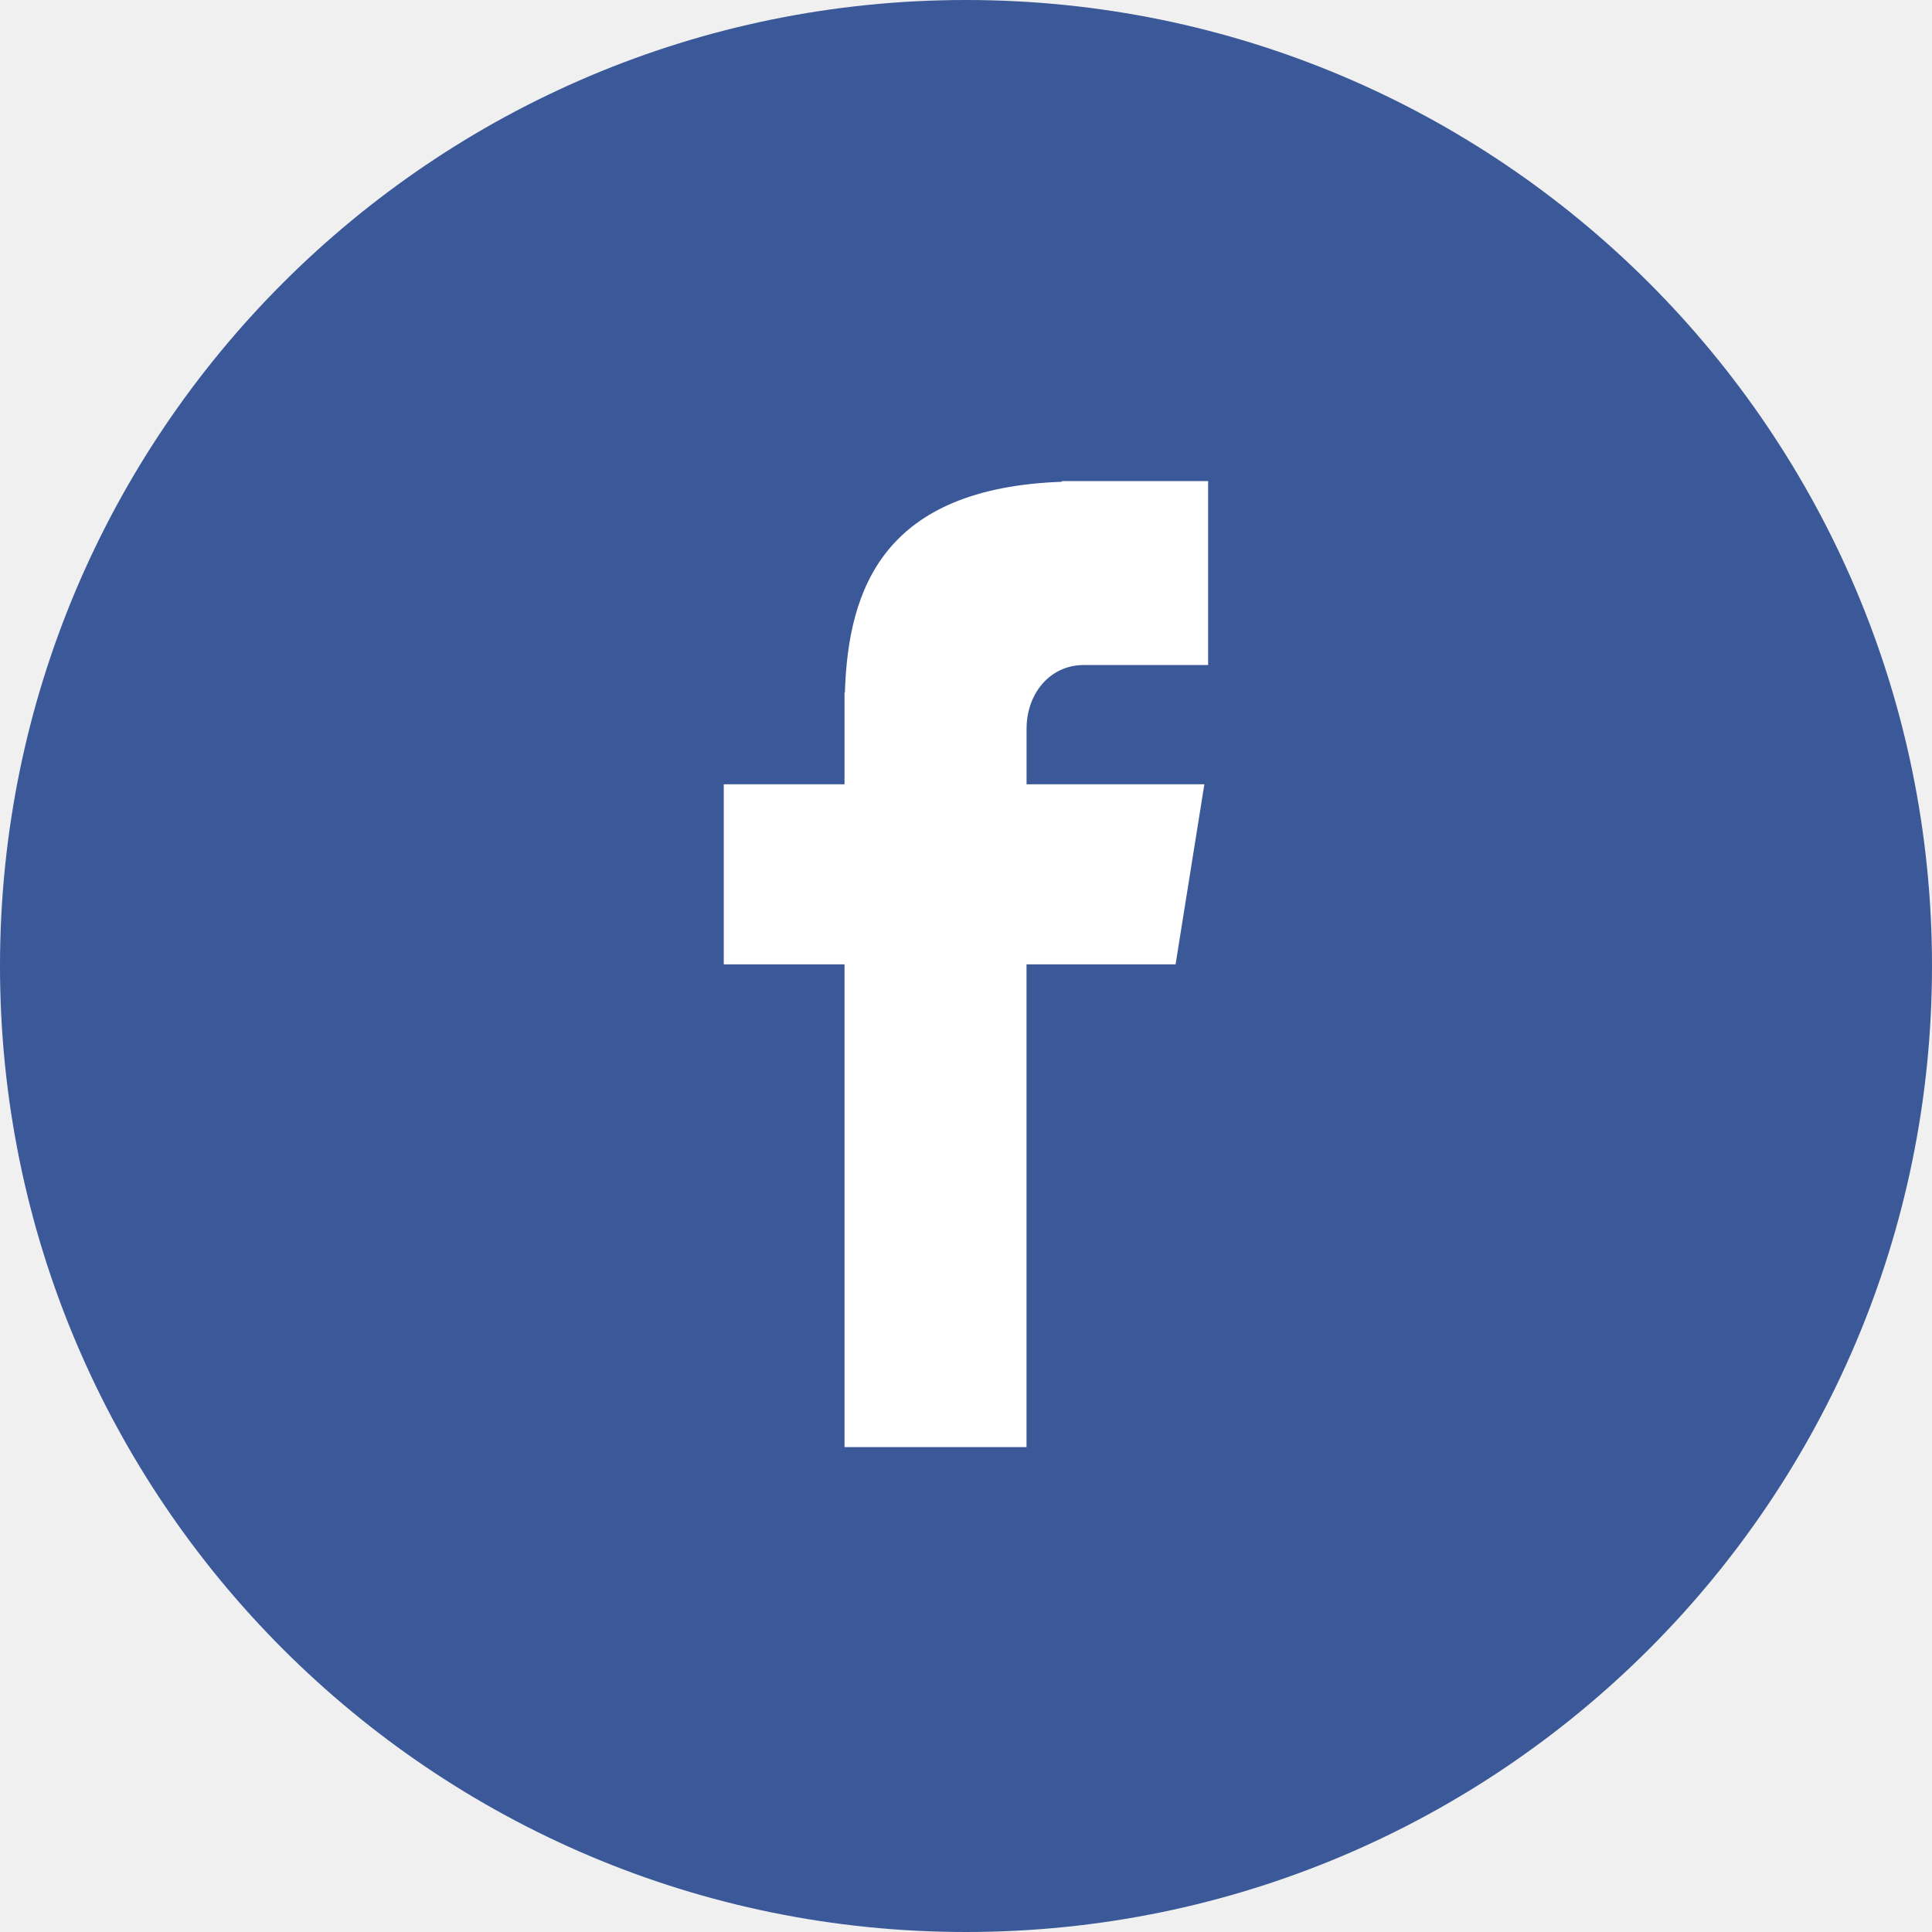
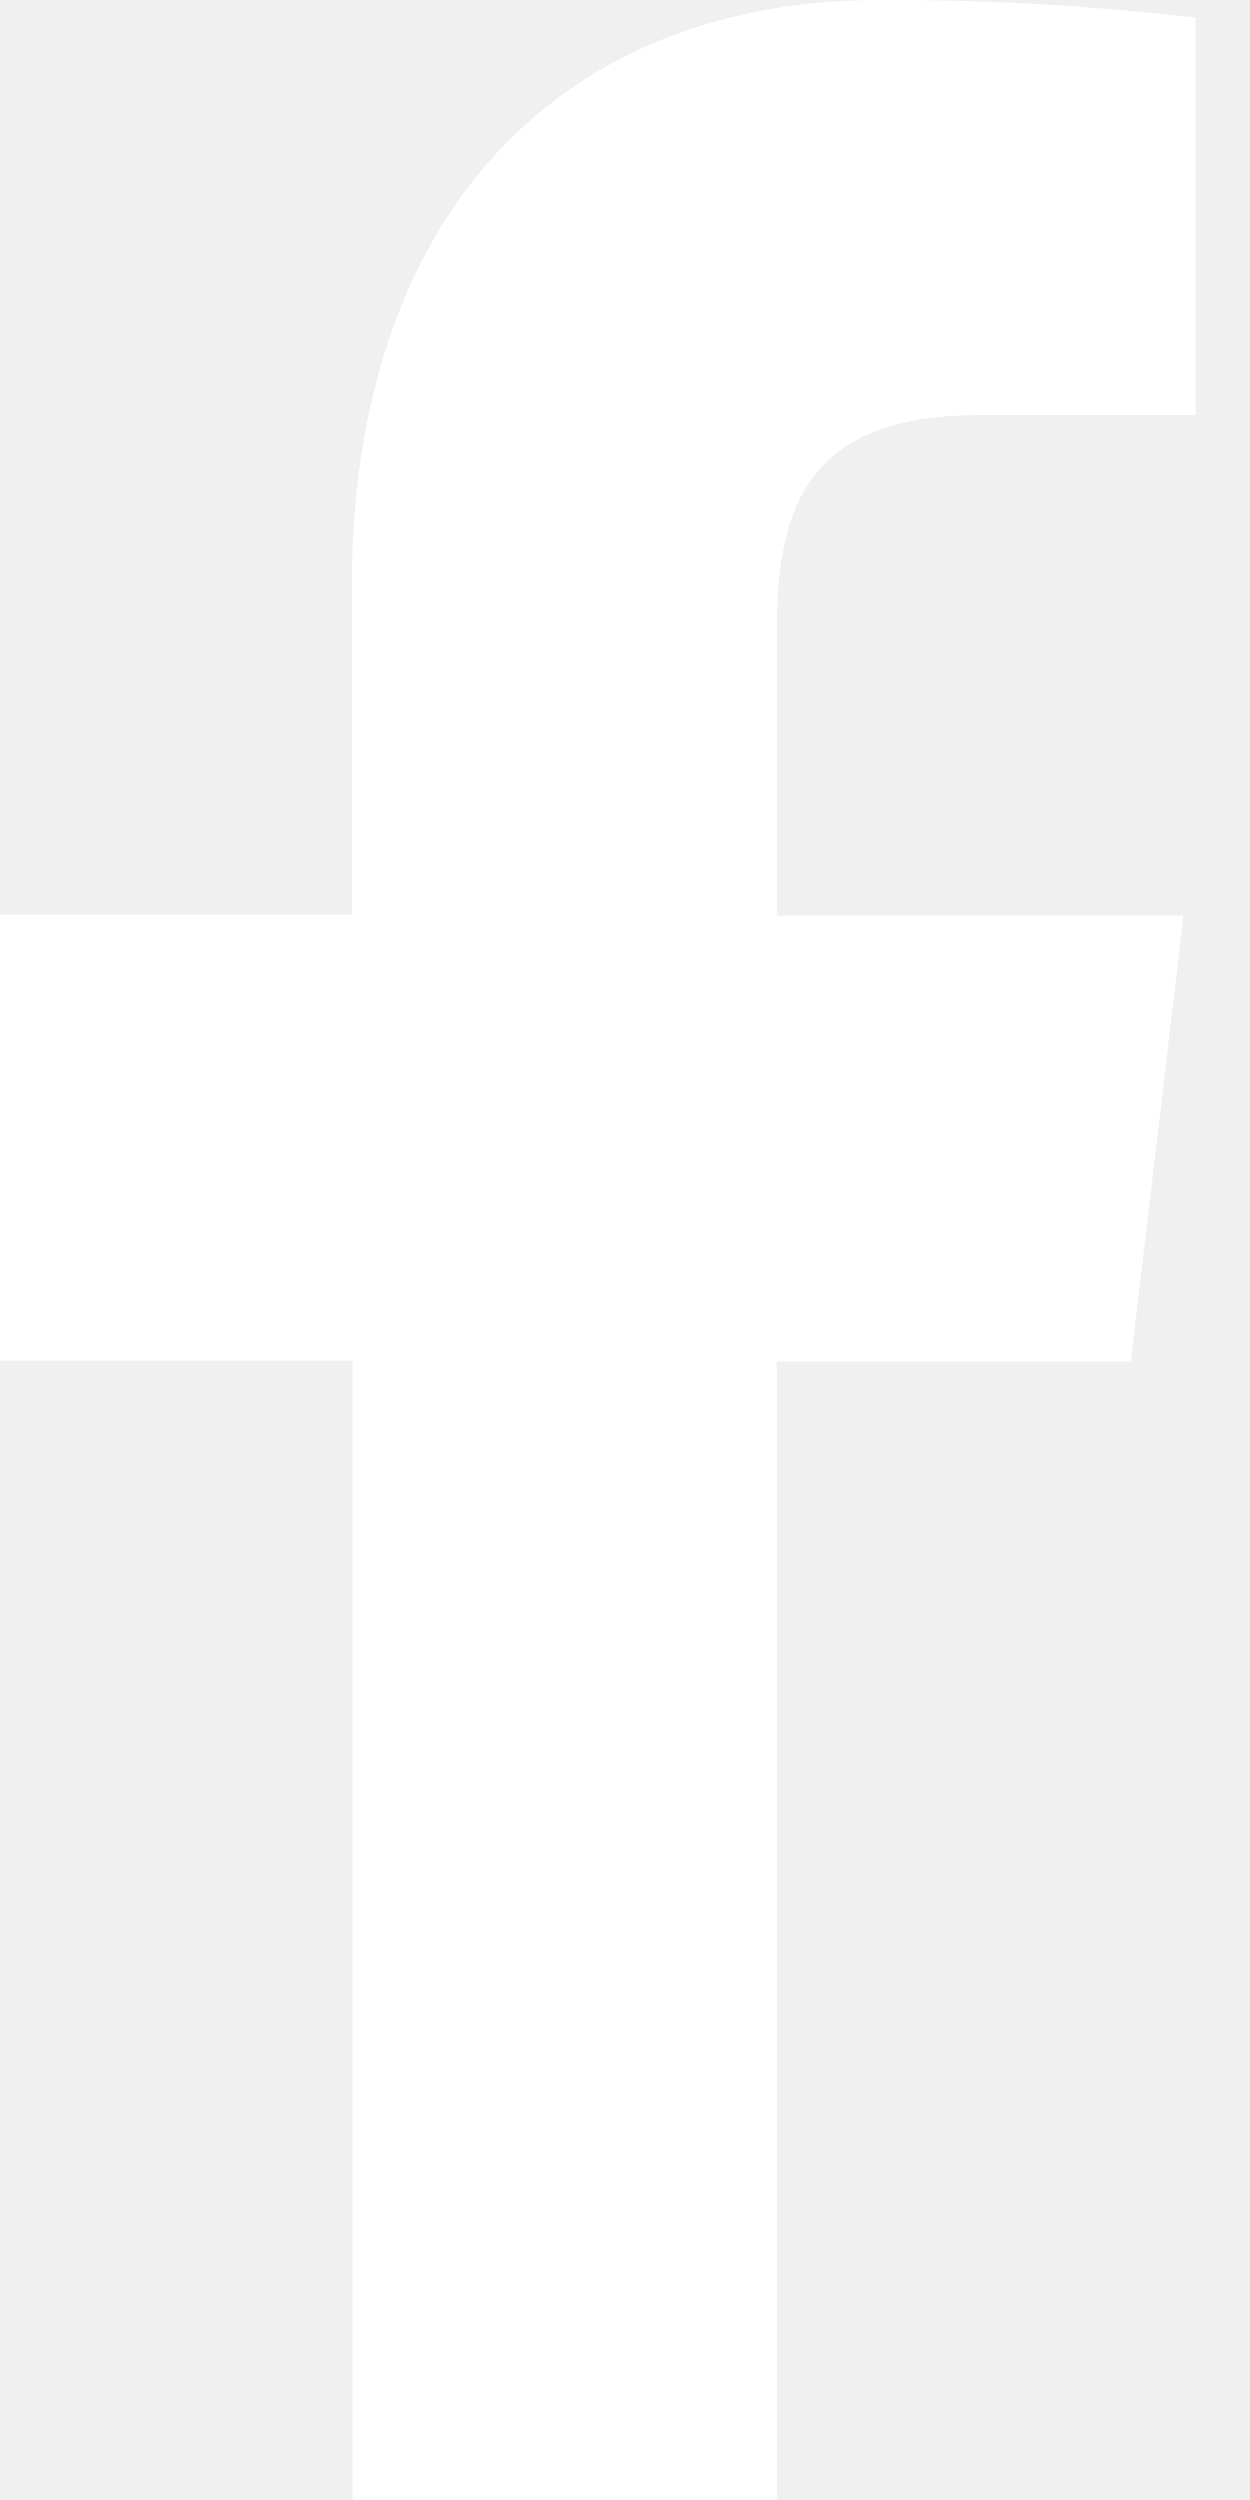
- <svg xmlns="http://www.w3.org/2000/svg" width="40" height="40" viewBox="0 0 40 40" fill="none">
-   <path d="M20 0C31.046 0 40 8.955 40 20C40 31.046 31.046 40 20 40C8.954 40 0 31.046 0 20C0 8.955 8.954 0 20 0Z" fill="#3B5998" />
-   <path d="M22.435 13.769H25.013V9.961H21.983V9.975C18.311 10.105 17.559 12.169 17.493 14.336H17.485V16.238H14.985V19.966H17.485V29.961H21.253V19.966H24.339L24.935 16.238H21.254V15.089C21.254 14.356 21.741 13.769 22.435 13.769Z" fill="white" />
+ <svg xmlns="http://www.w3.org/2000/svg" width="18" height="36" viewBox="0 0 18 36" fill="none">
+   <path d="M11.185 36V19.605H16.284L17.042 13.186H11.185V9.098C11.185 7.245 11.661 5.977 14.112 5.977H17.217V0.254C15.706 0.079 14.188 -0.006 12.668 0C8.161 0 5.066 2.985 5.066 8.464V13.174H0V19.593H5.077V36H11.185Z" fill="white" />
</svg>
